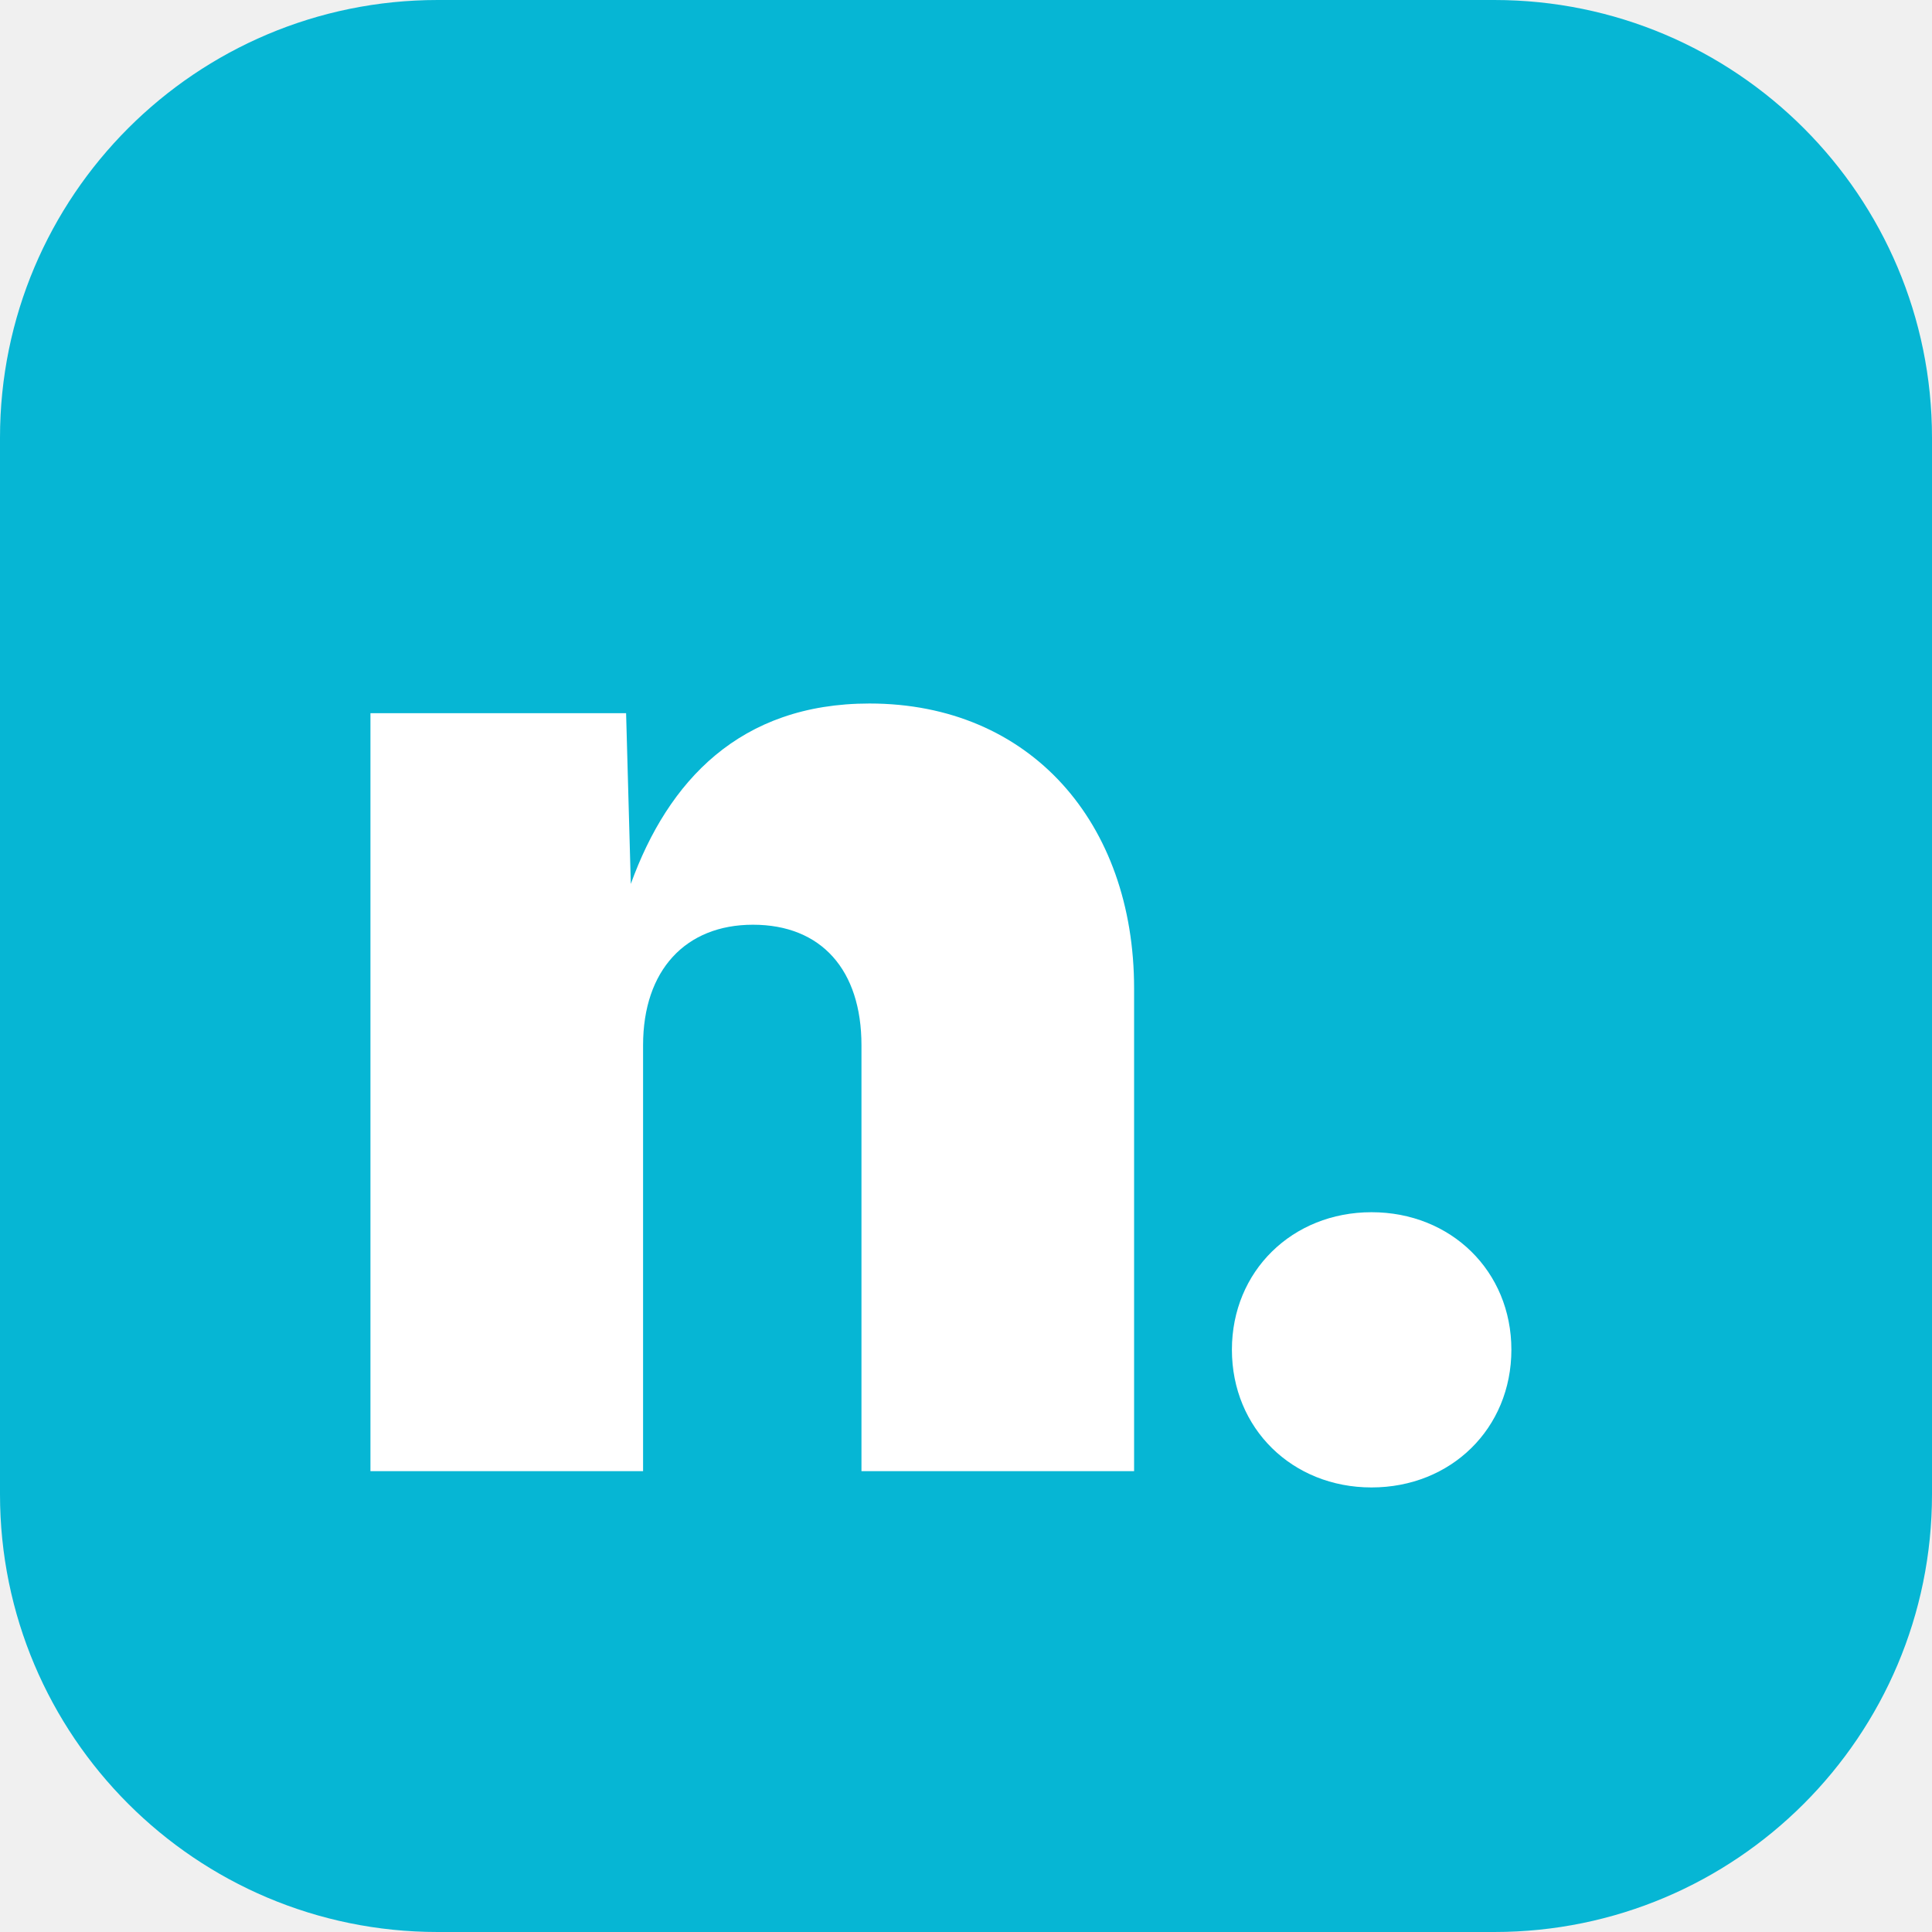
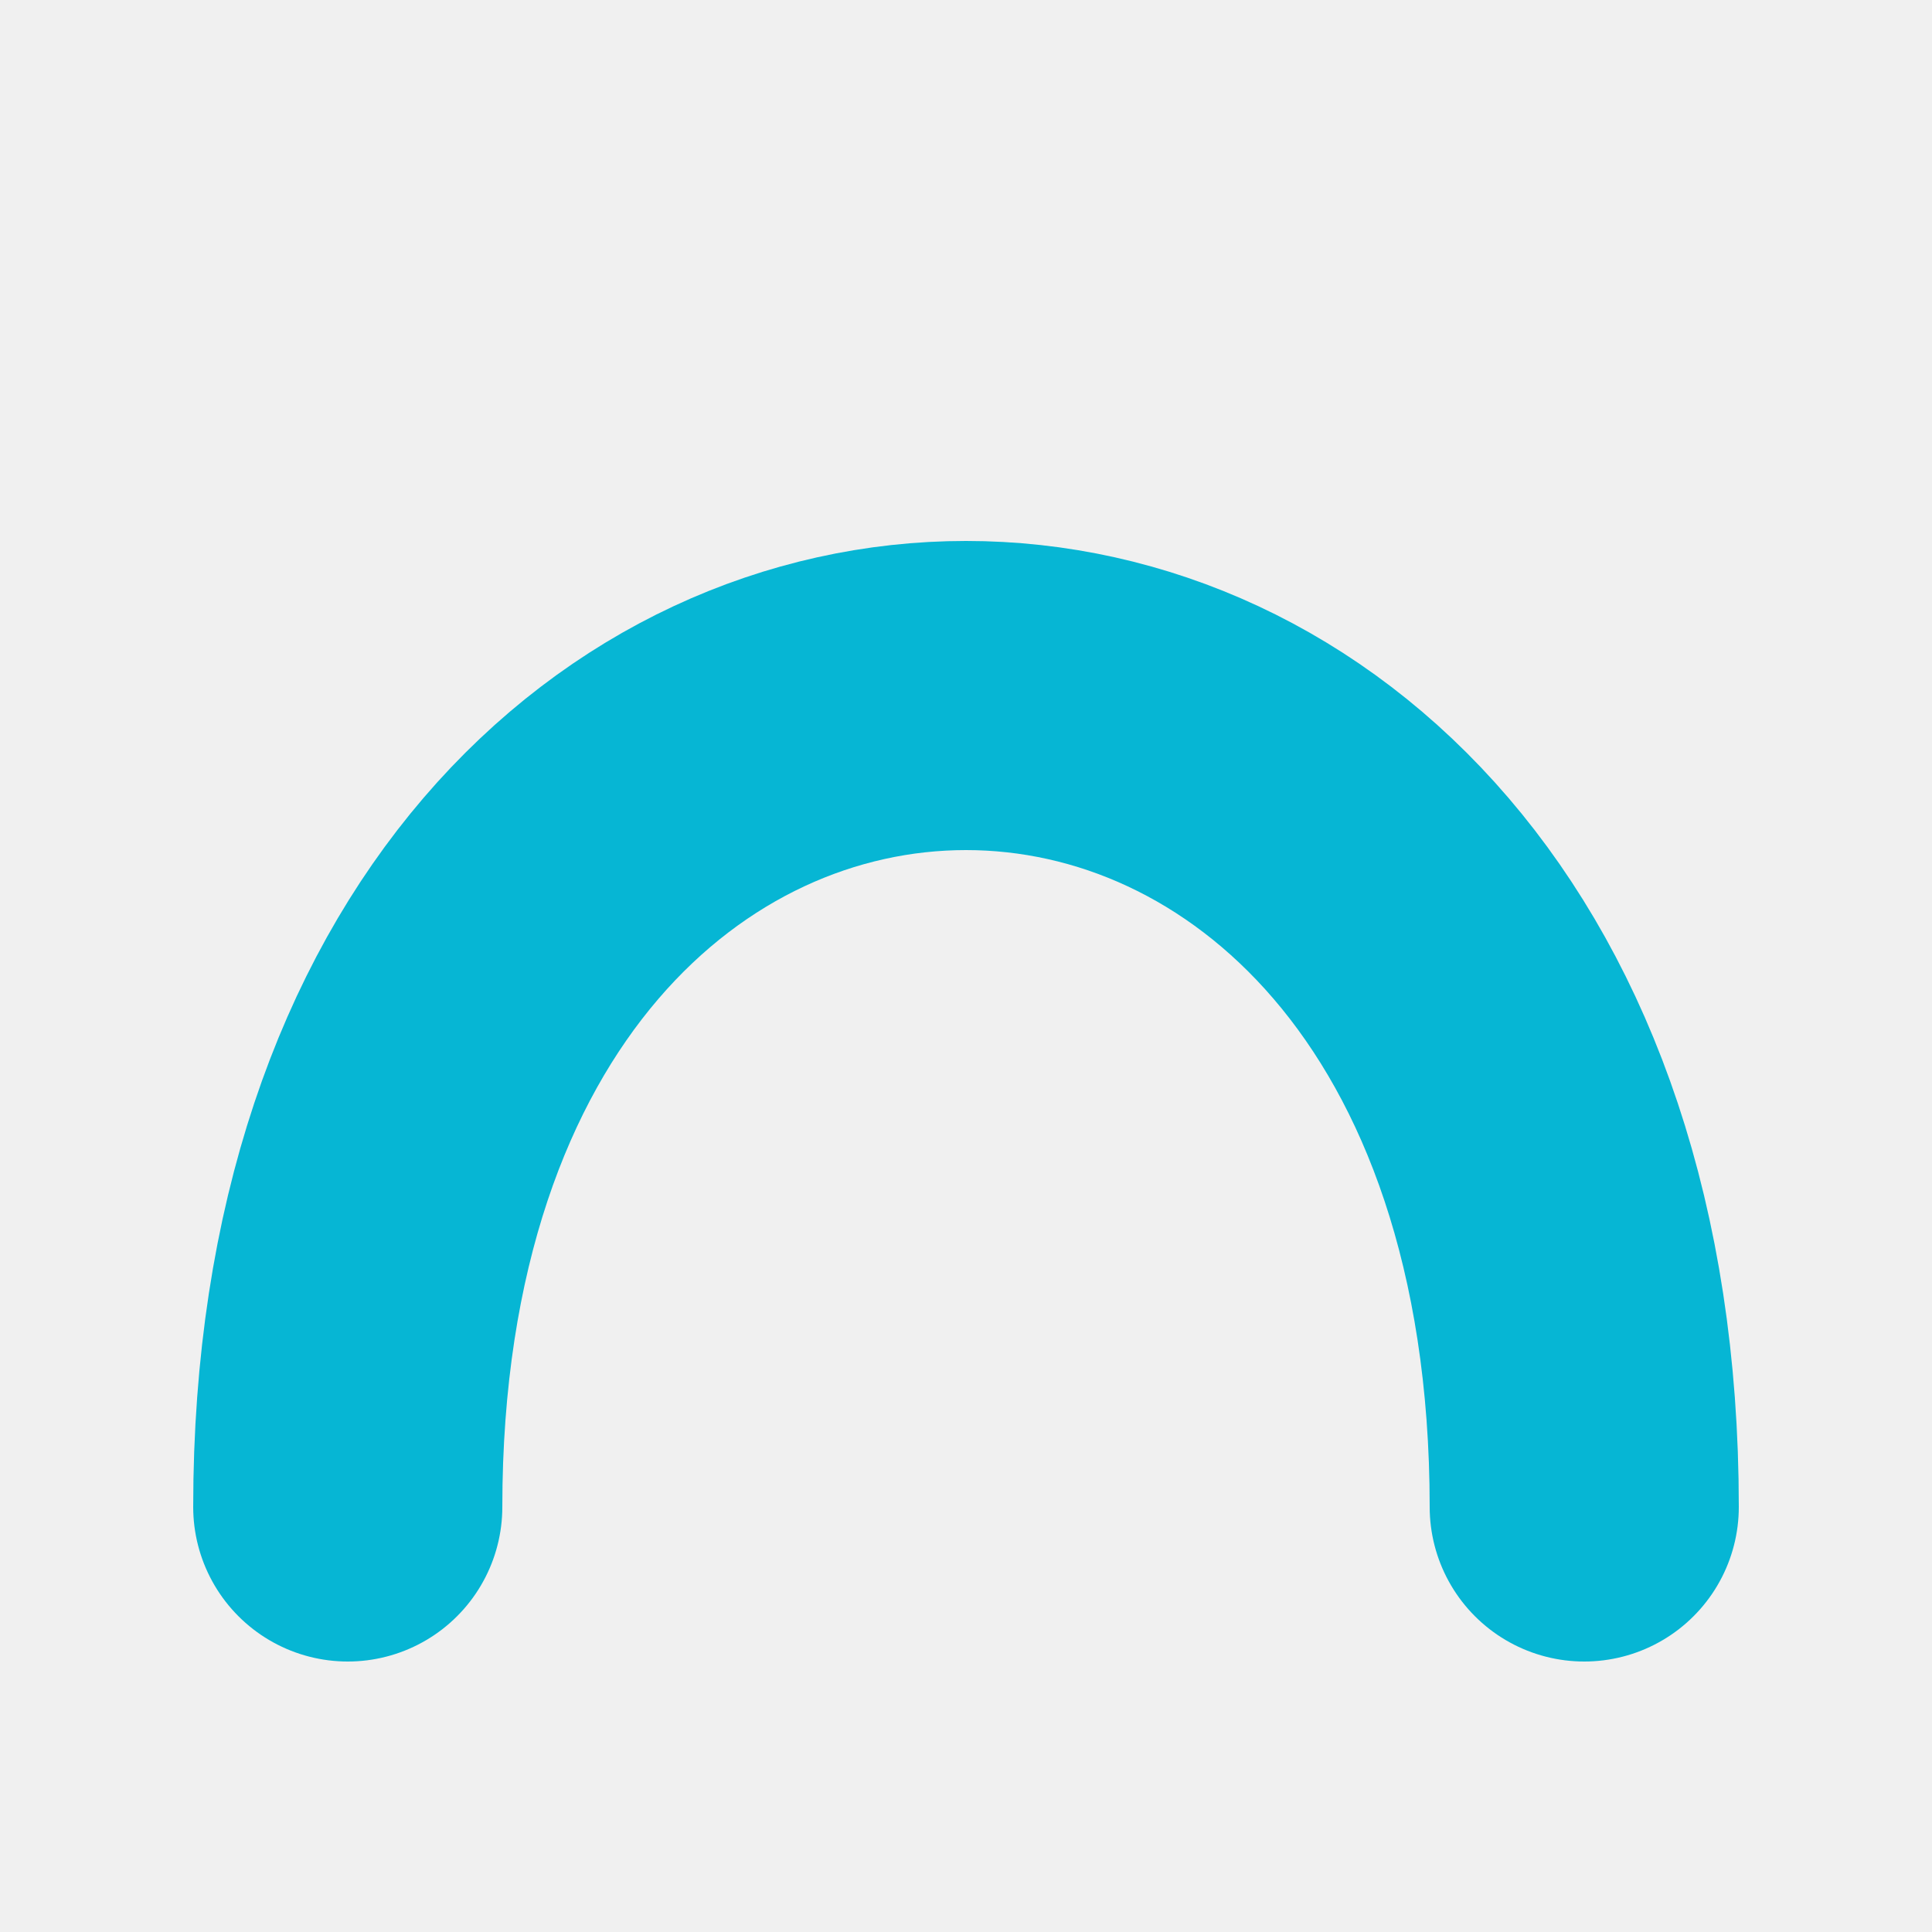
- <svg xmlns="http://www.w3.org/2000/svg" viewBox="0 0 128 128" width="128" height="128">
-   <rect width="128" height="128" rx="29" fill="#06B6D4" />
-   <text x="64" y="64" font-family="Manrope, Inter, -apple-system, system-ui, sans-serif" font-weight="900" font-size="92" fill="#FFFFFF" text-anchor="middle" dominant-baseline="central" letter-spacing="-6">n.</text>
+ <svg xmlns="http://www.w3.org/2000/svg" viewBox="0 0 100 100" width="128" height="128">
+   <path d="M 18 78 C 18 22, 82 22, 82 78" stroke="#06B6D4" stroke-width="16" stroke-linecap="round" fill="none" />
</svg>
